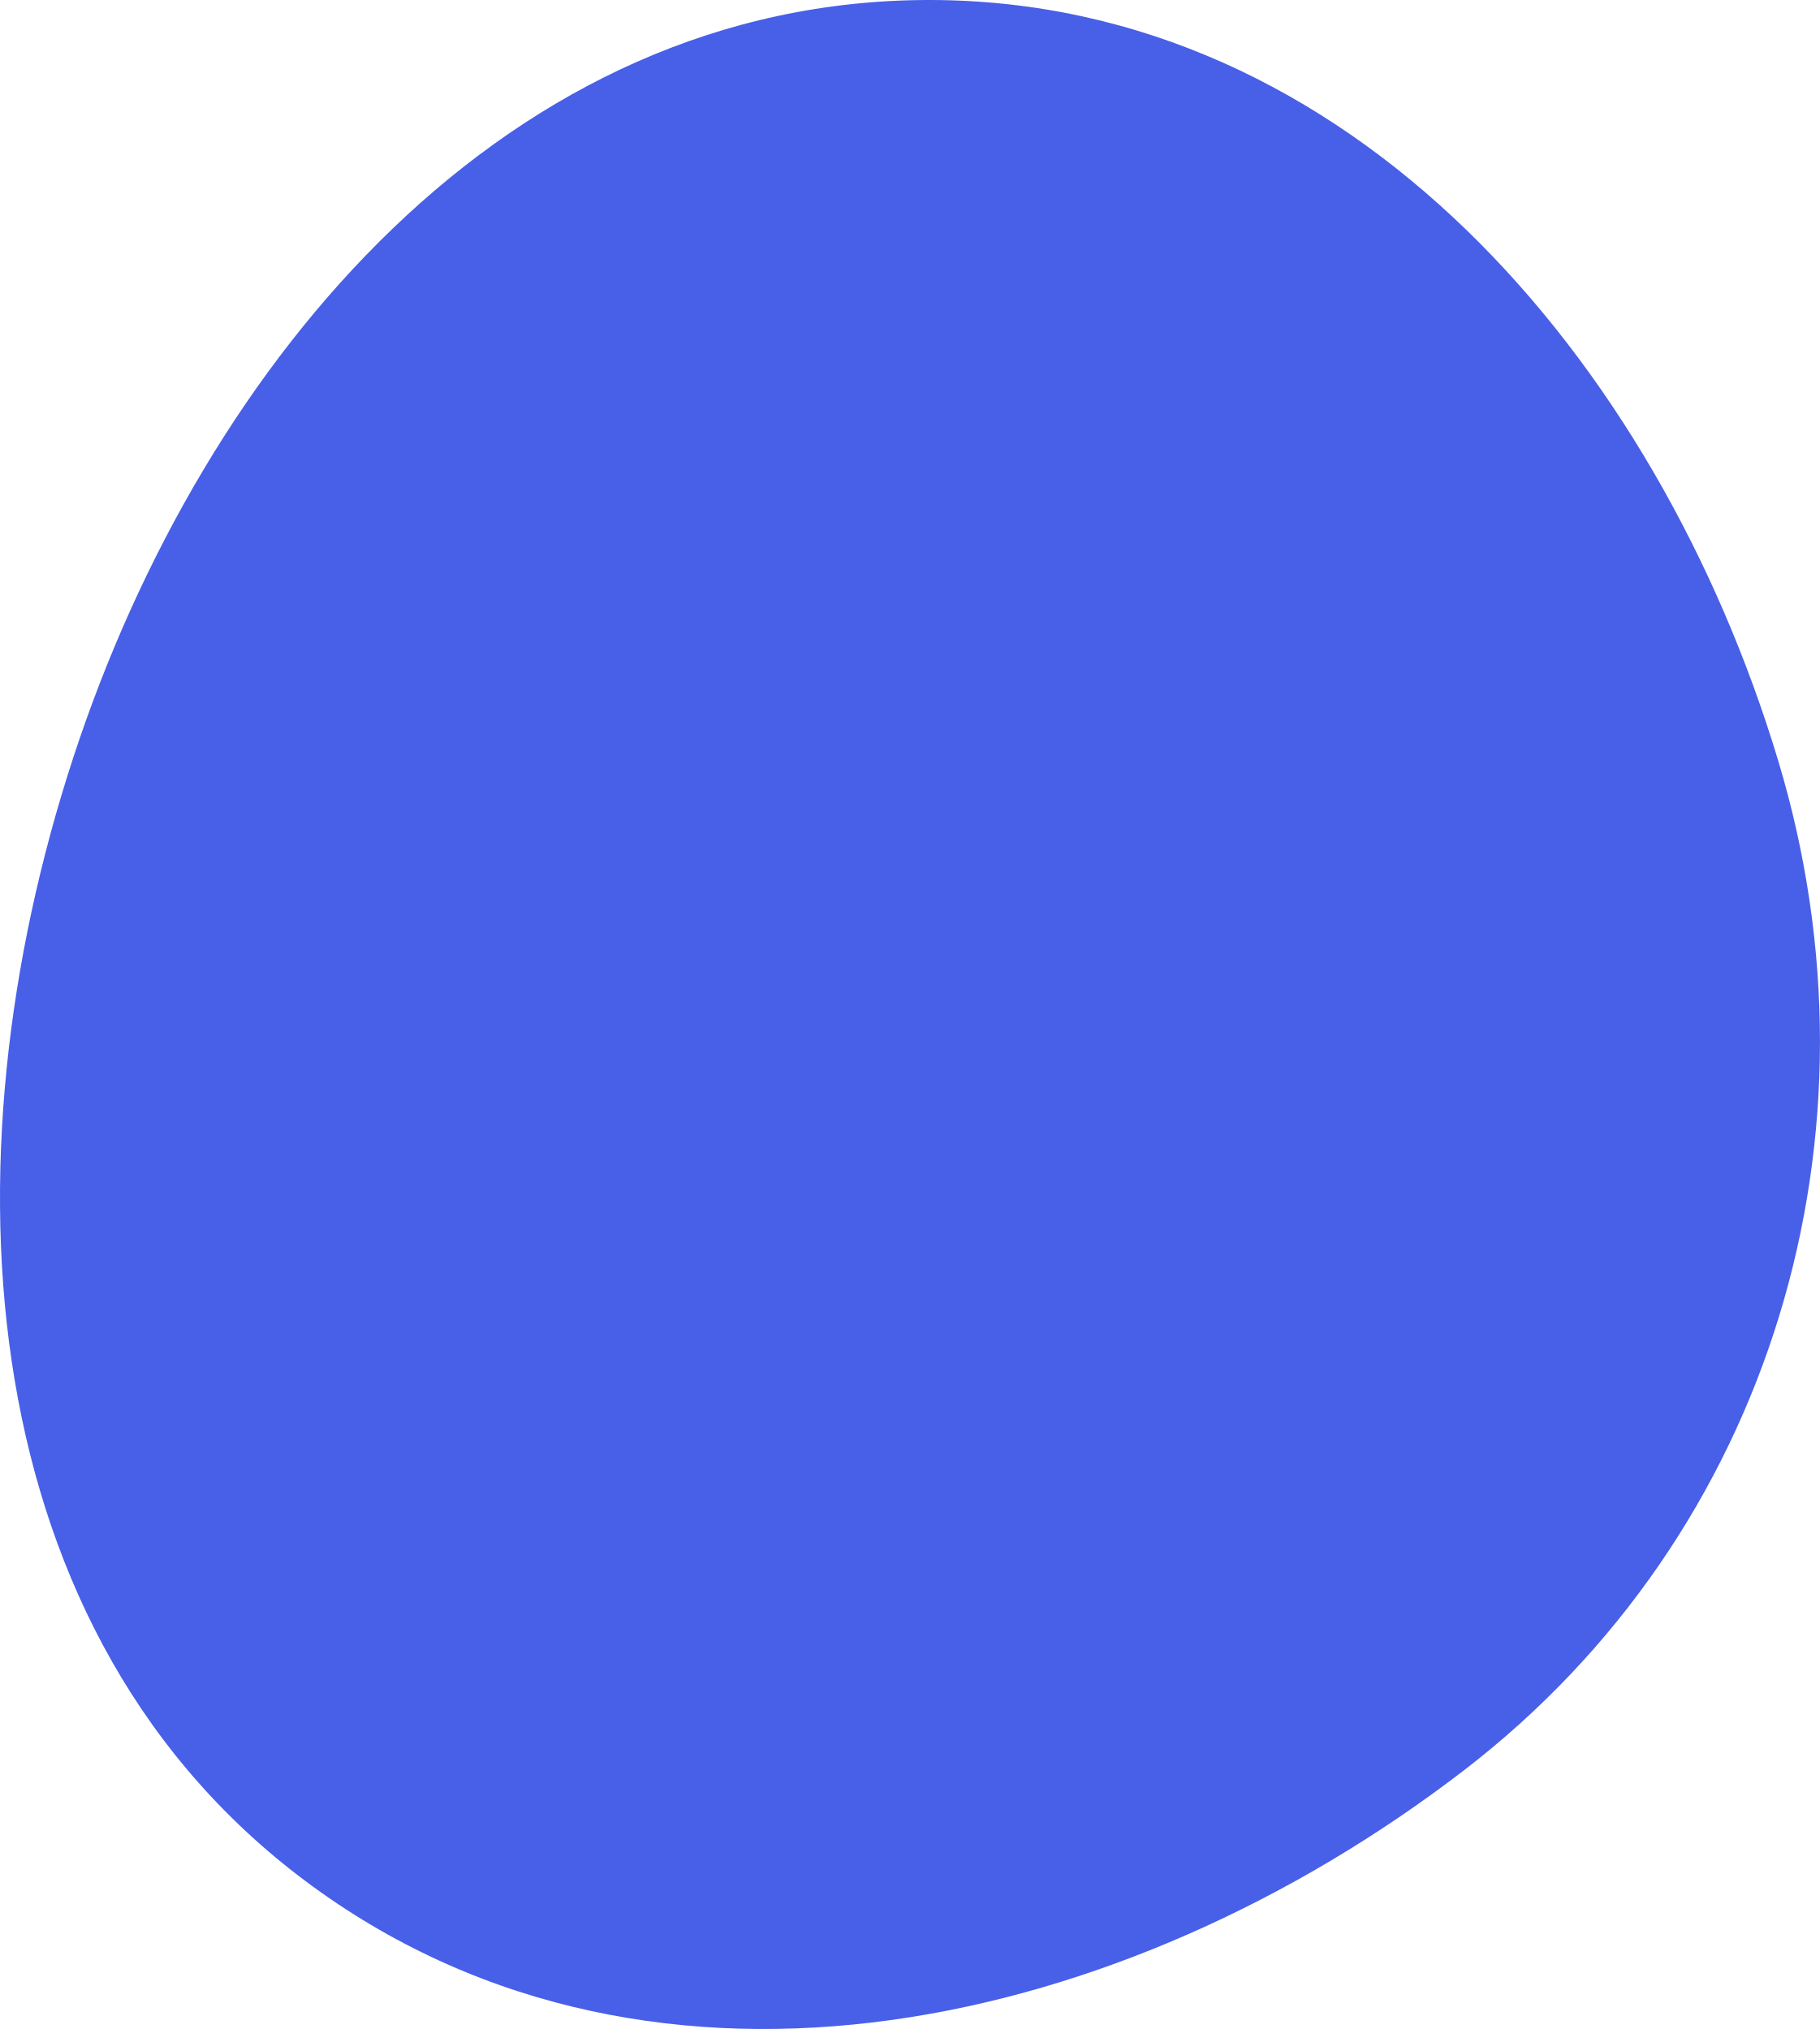
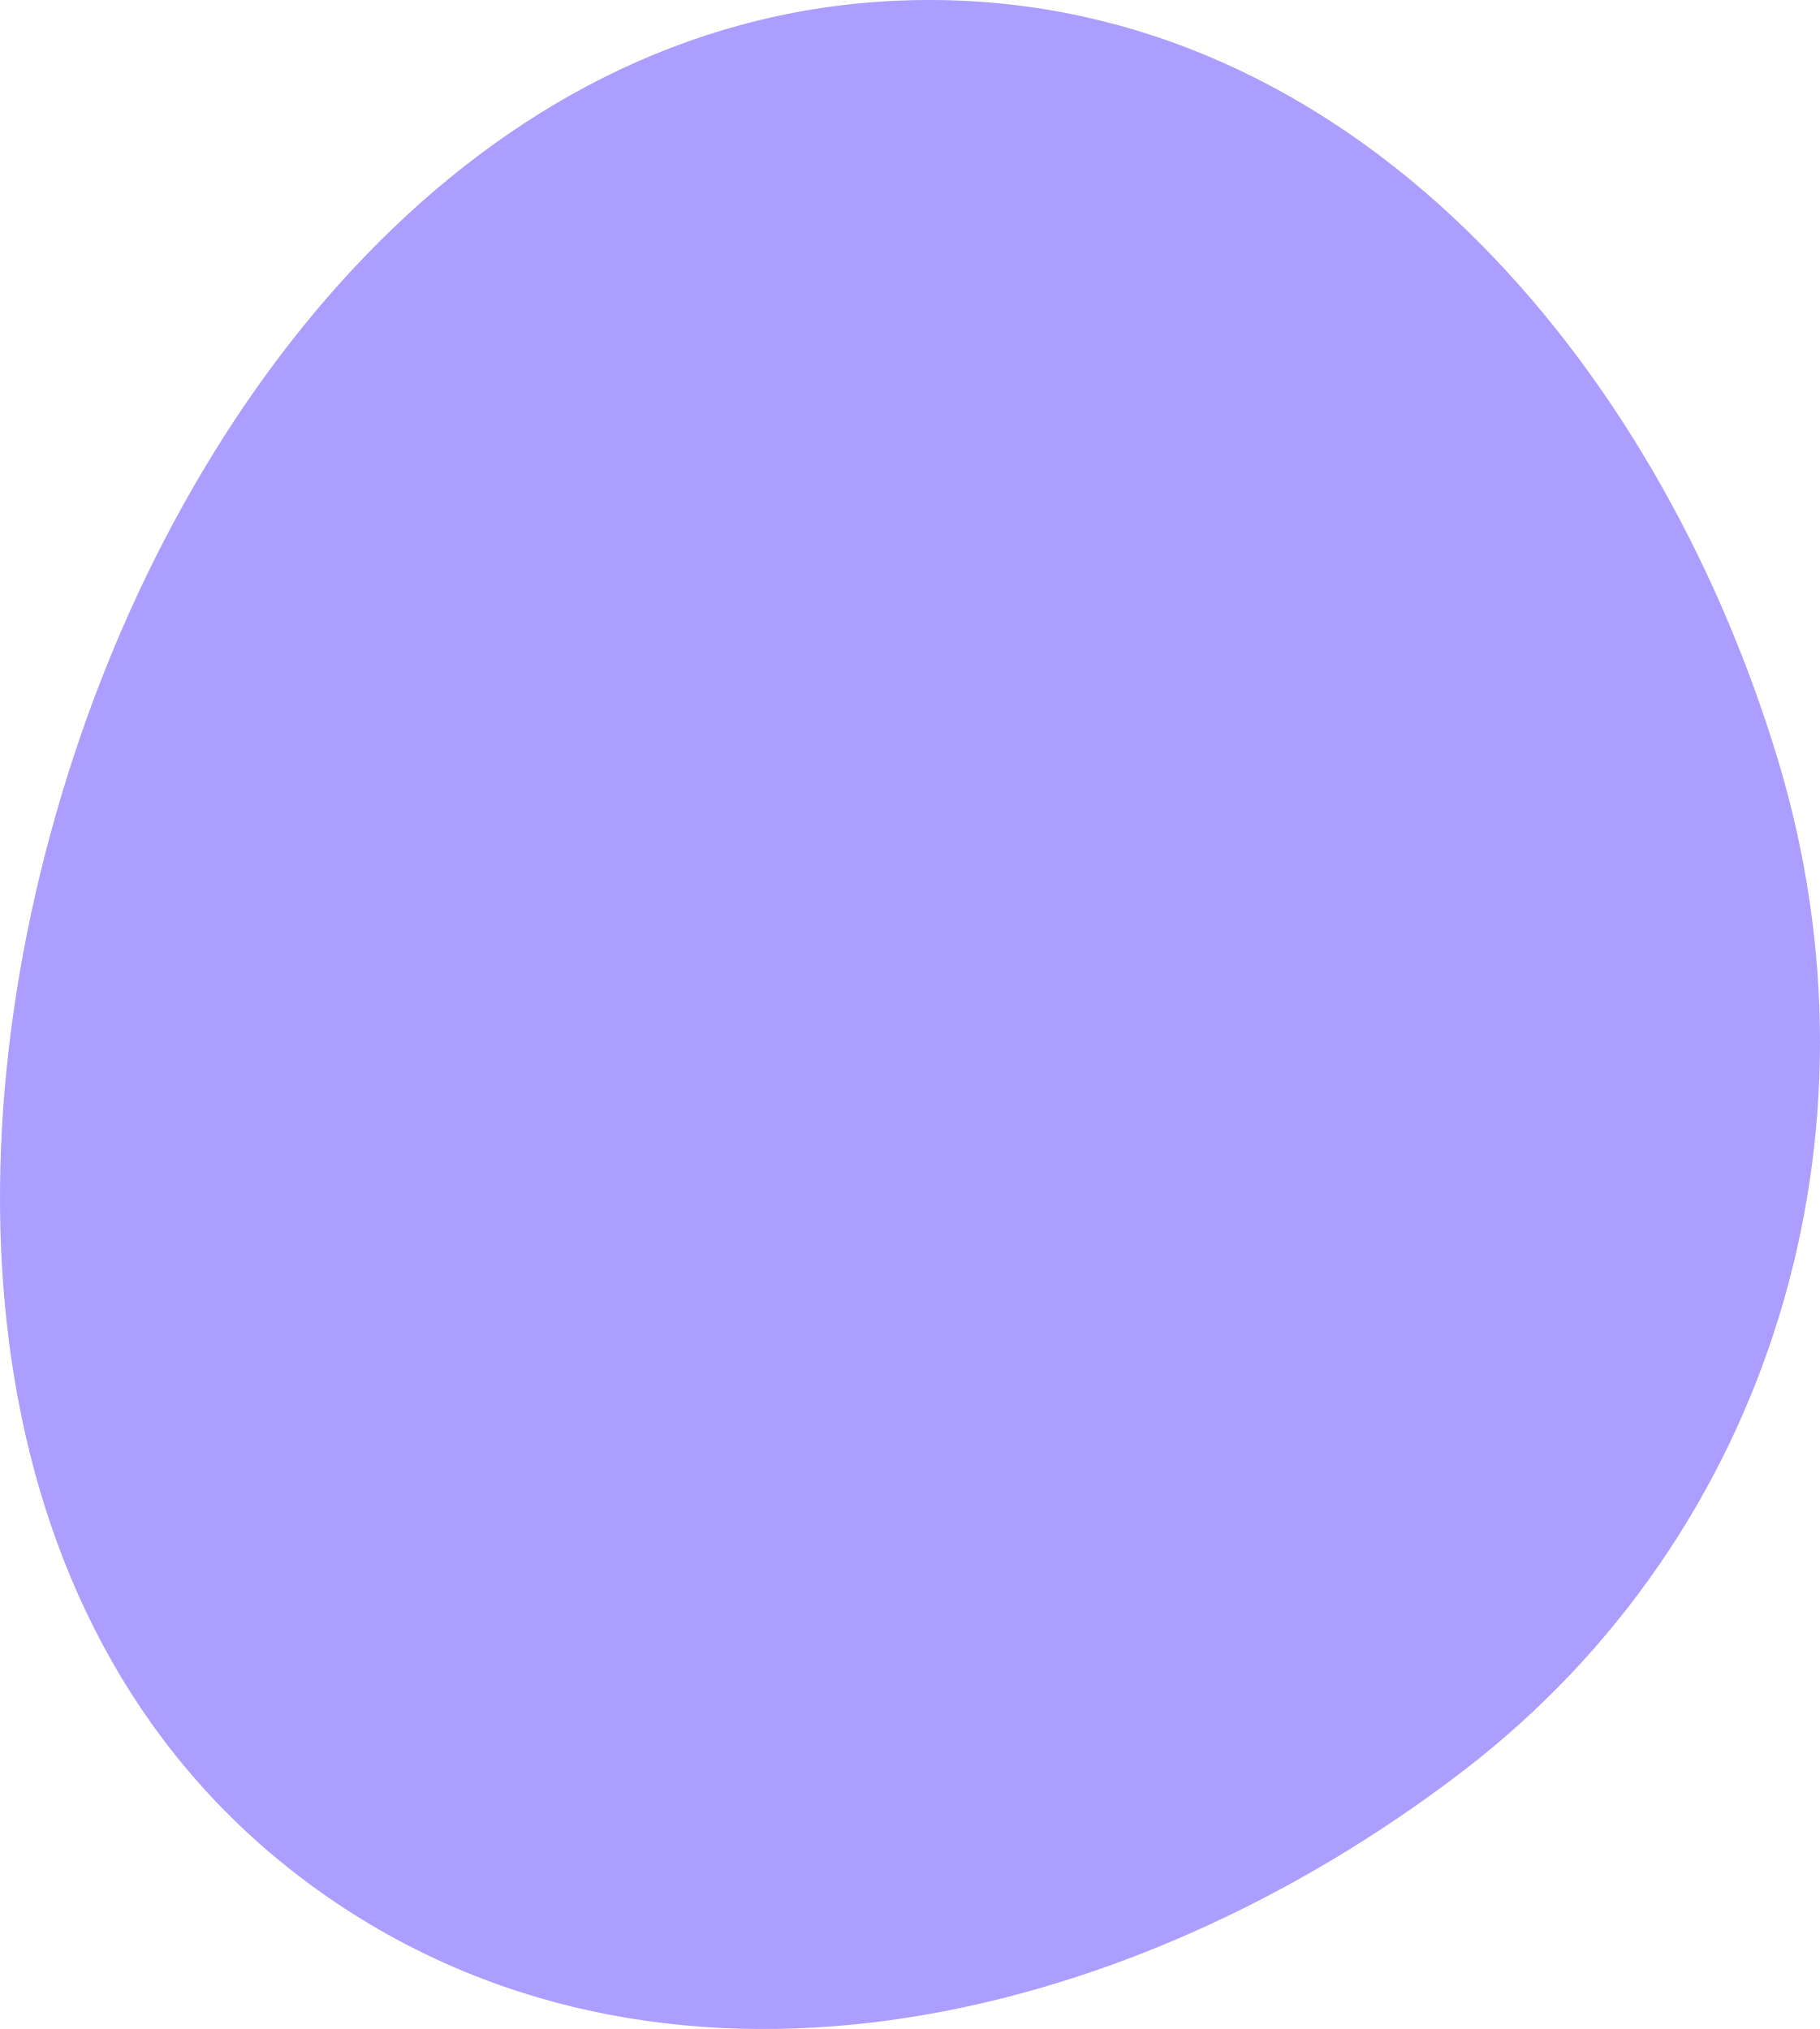
<svg xmlns="http://www.w3.org/2000/svg" width="669" height="746" viewBox="0 0 669 746" fill="none">
-   <path fill-rule="evenodd" clip-rule="evenodd" d="M342.086 0C187.113 -0.288 75.149 131.21 26.923 278.575C-21.715 427.198 -11.276 601.621 115.079 693.67C241.739 785.941 413.816 746.434 538.067 650.941C651.633 563.66 694.972 416.934 653.666 279.74C609.167 131.938 496.358 0.287 342.086 0Z" fill="#485FE8" />
+   <path fill-rule="evenodd" clip-rule="evenodd" d="M342.086 0C187.113 -0.288 75.149 131.21 26.923 278.575C-21.715 427.198 -11.276 601.621 115.079 693.67C241.739 785.941 413.816 746.434 538.067 650.941C651.633 563.66 694.972 416.934 653.666 279.74C609.167 131.938 496.358 0.287 342.086 0Z" fill="#ac9eff" />
</svg>
